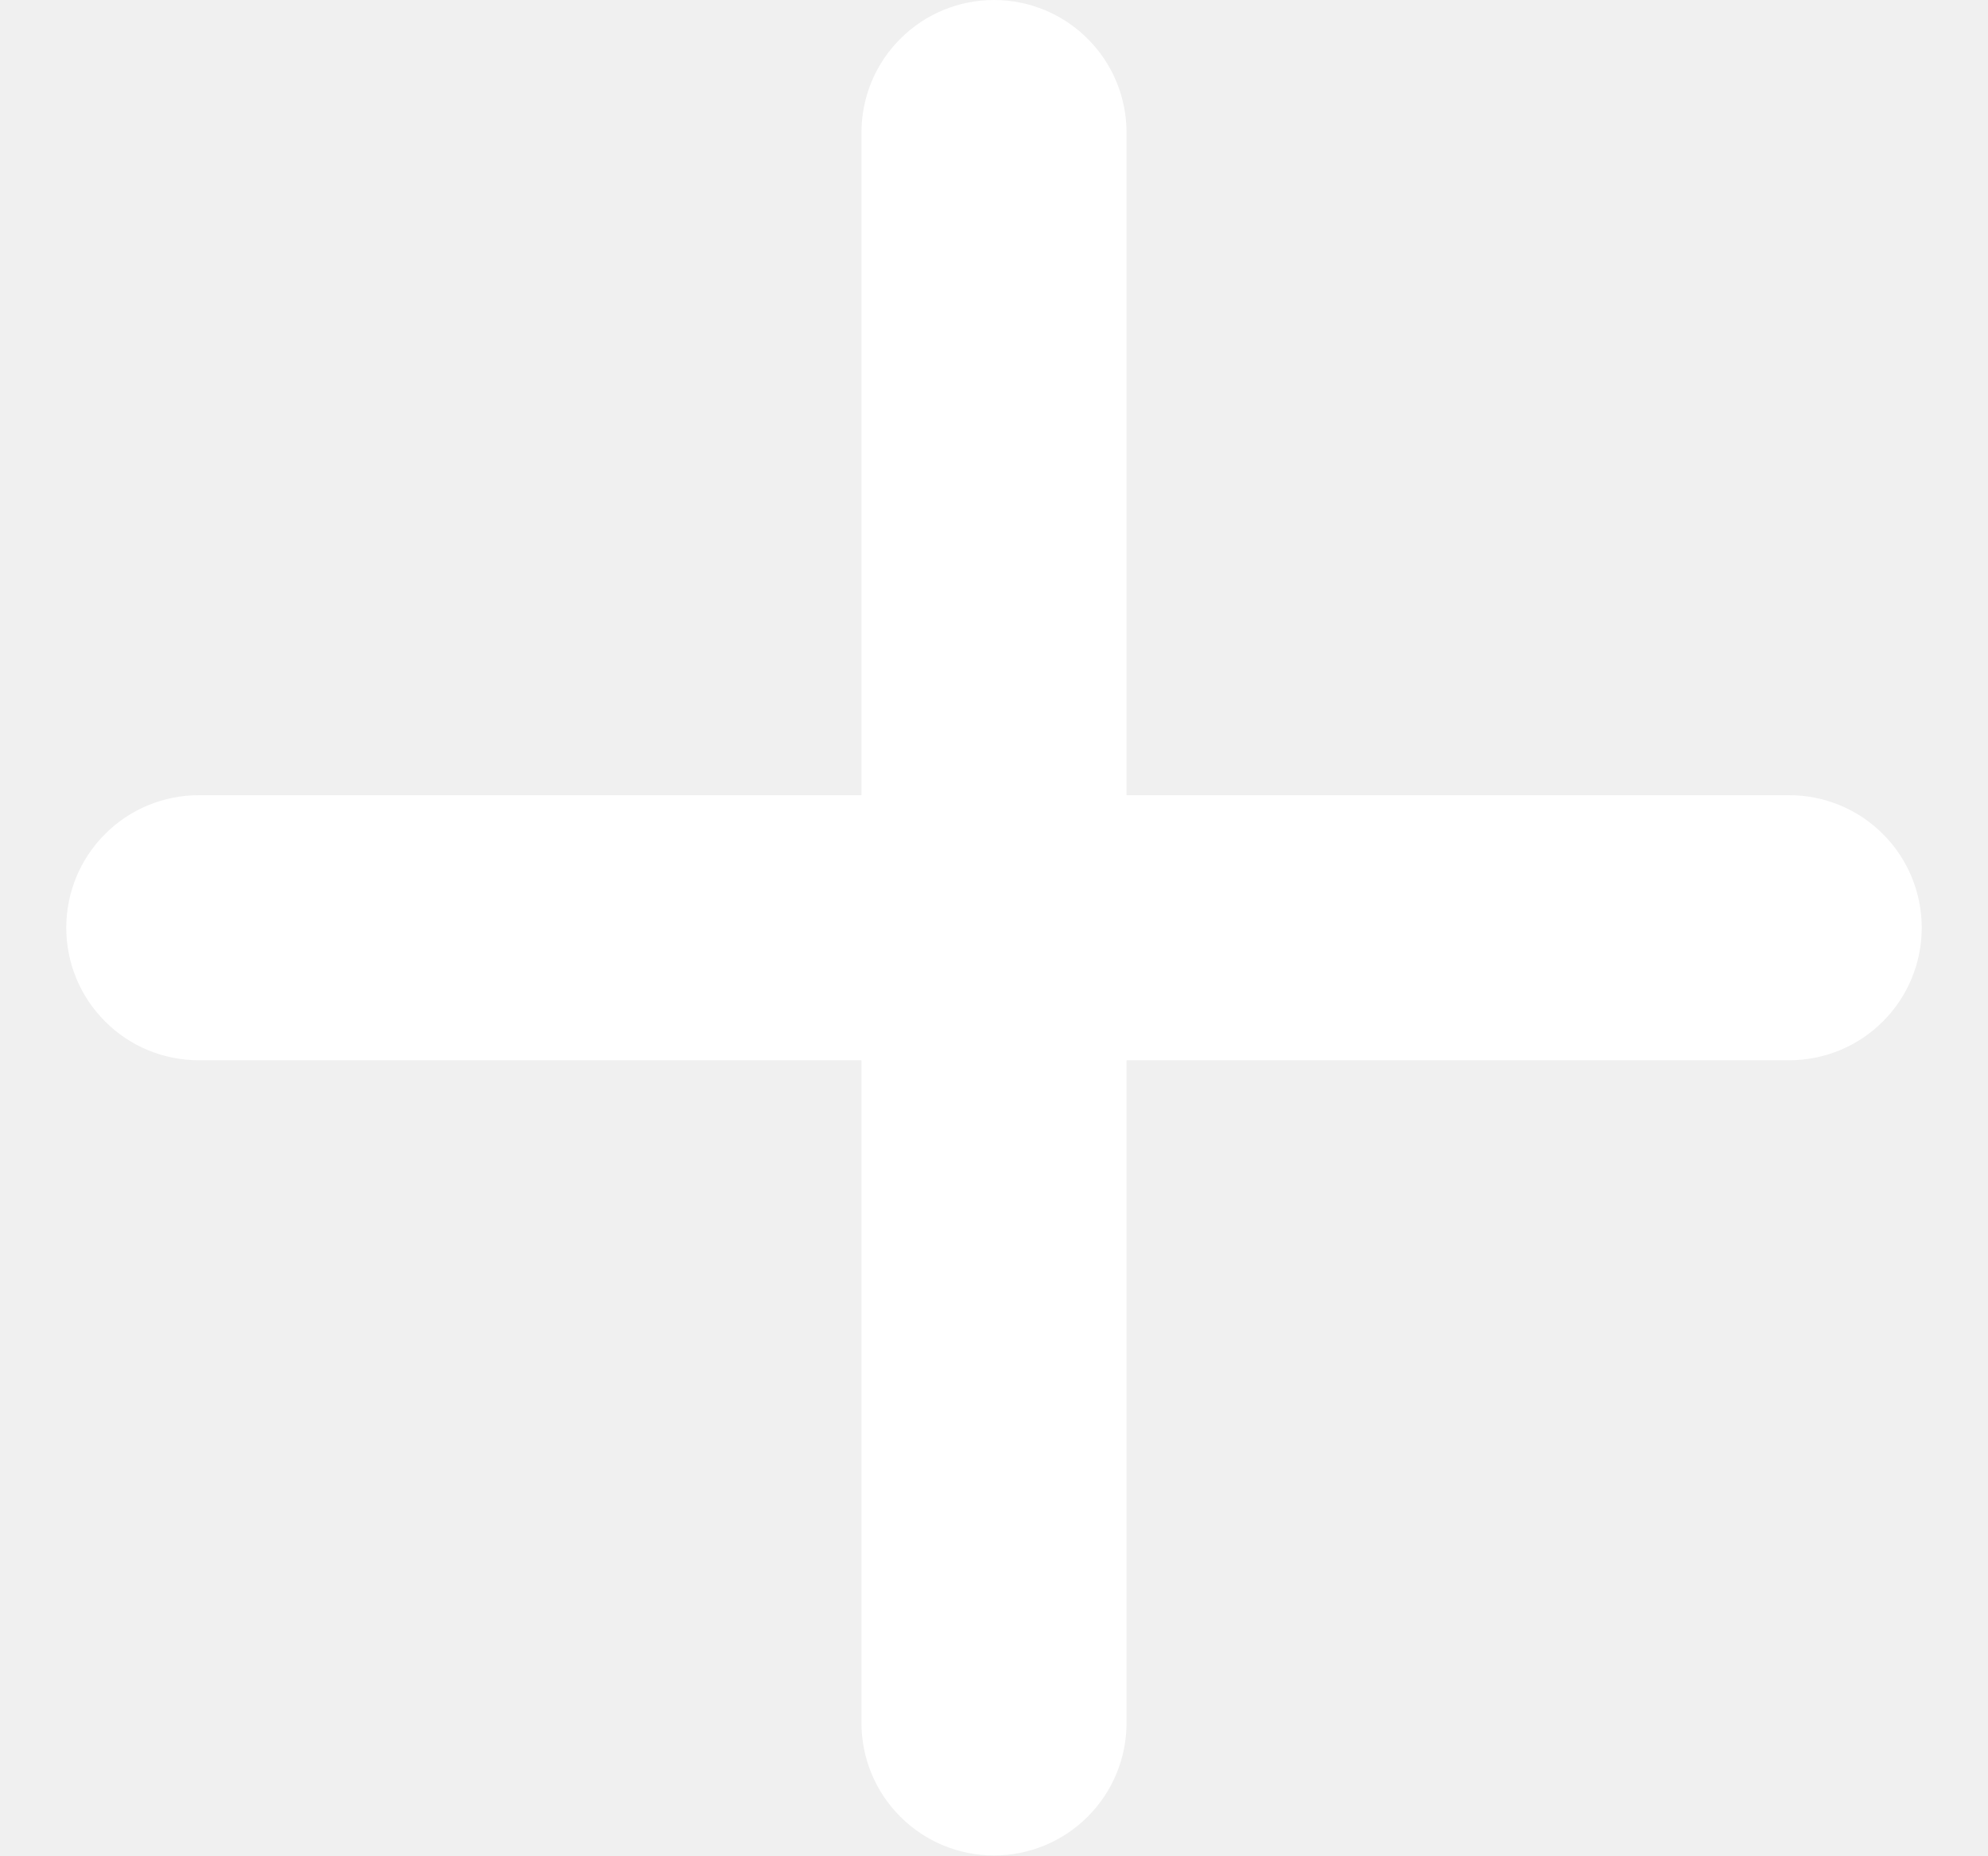
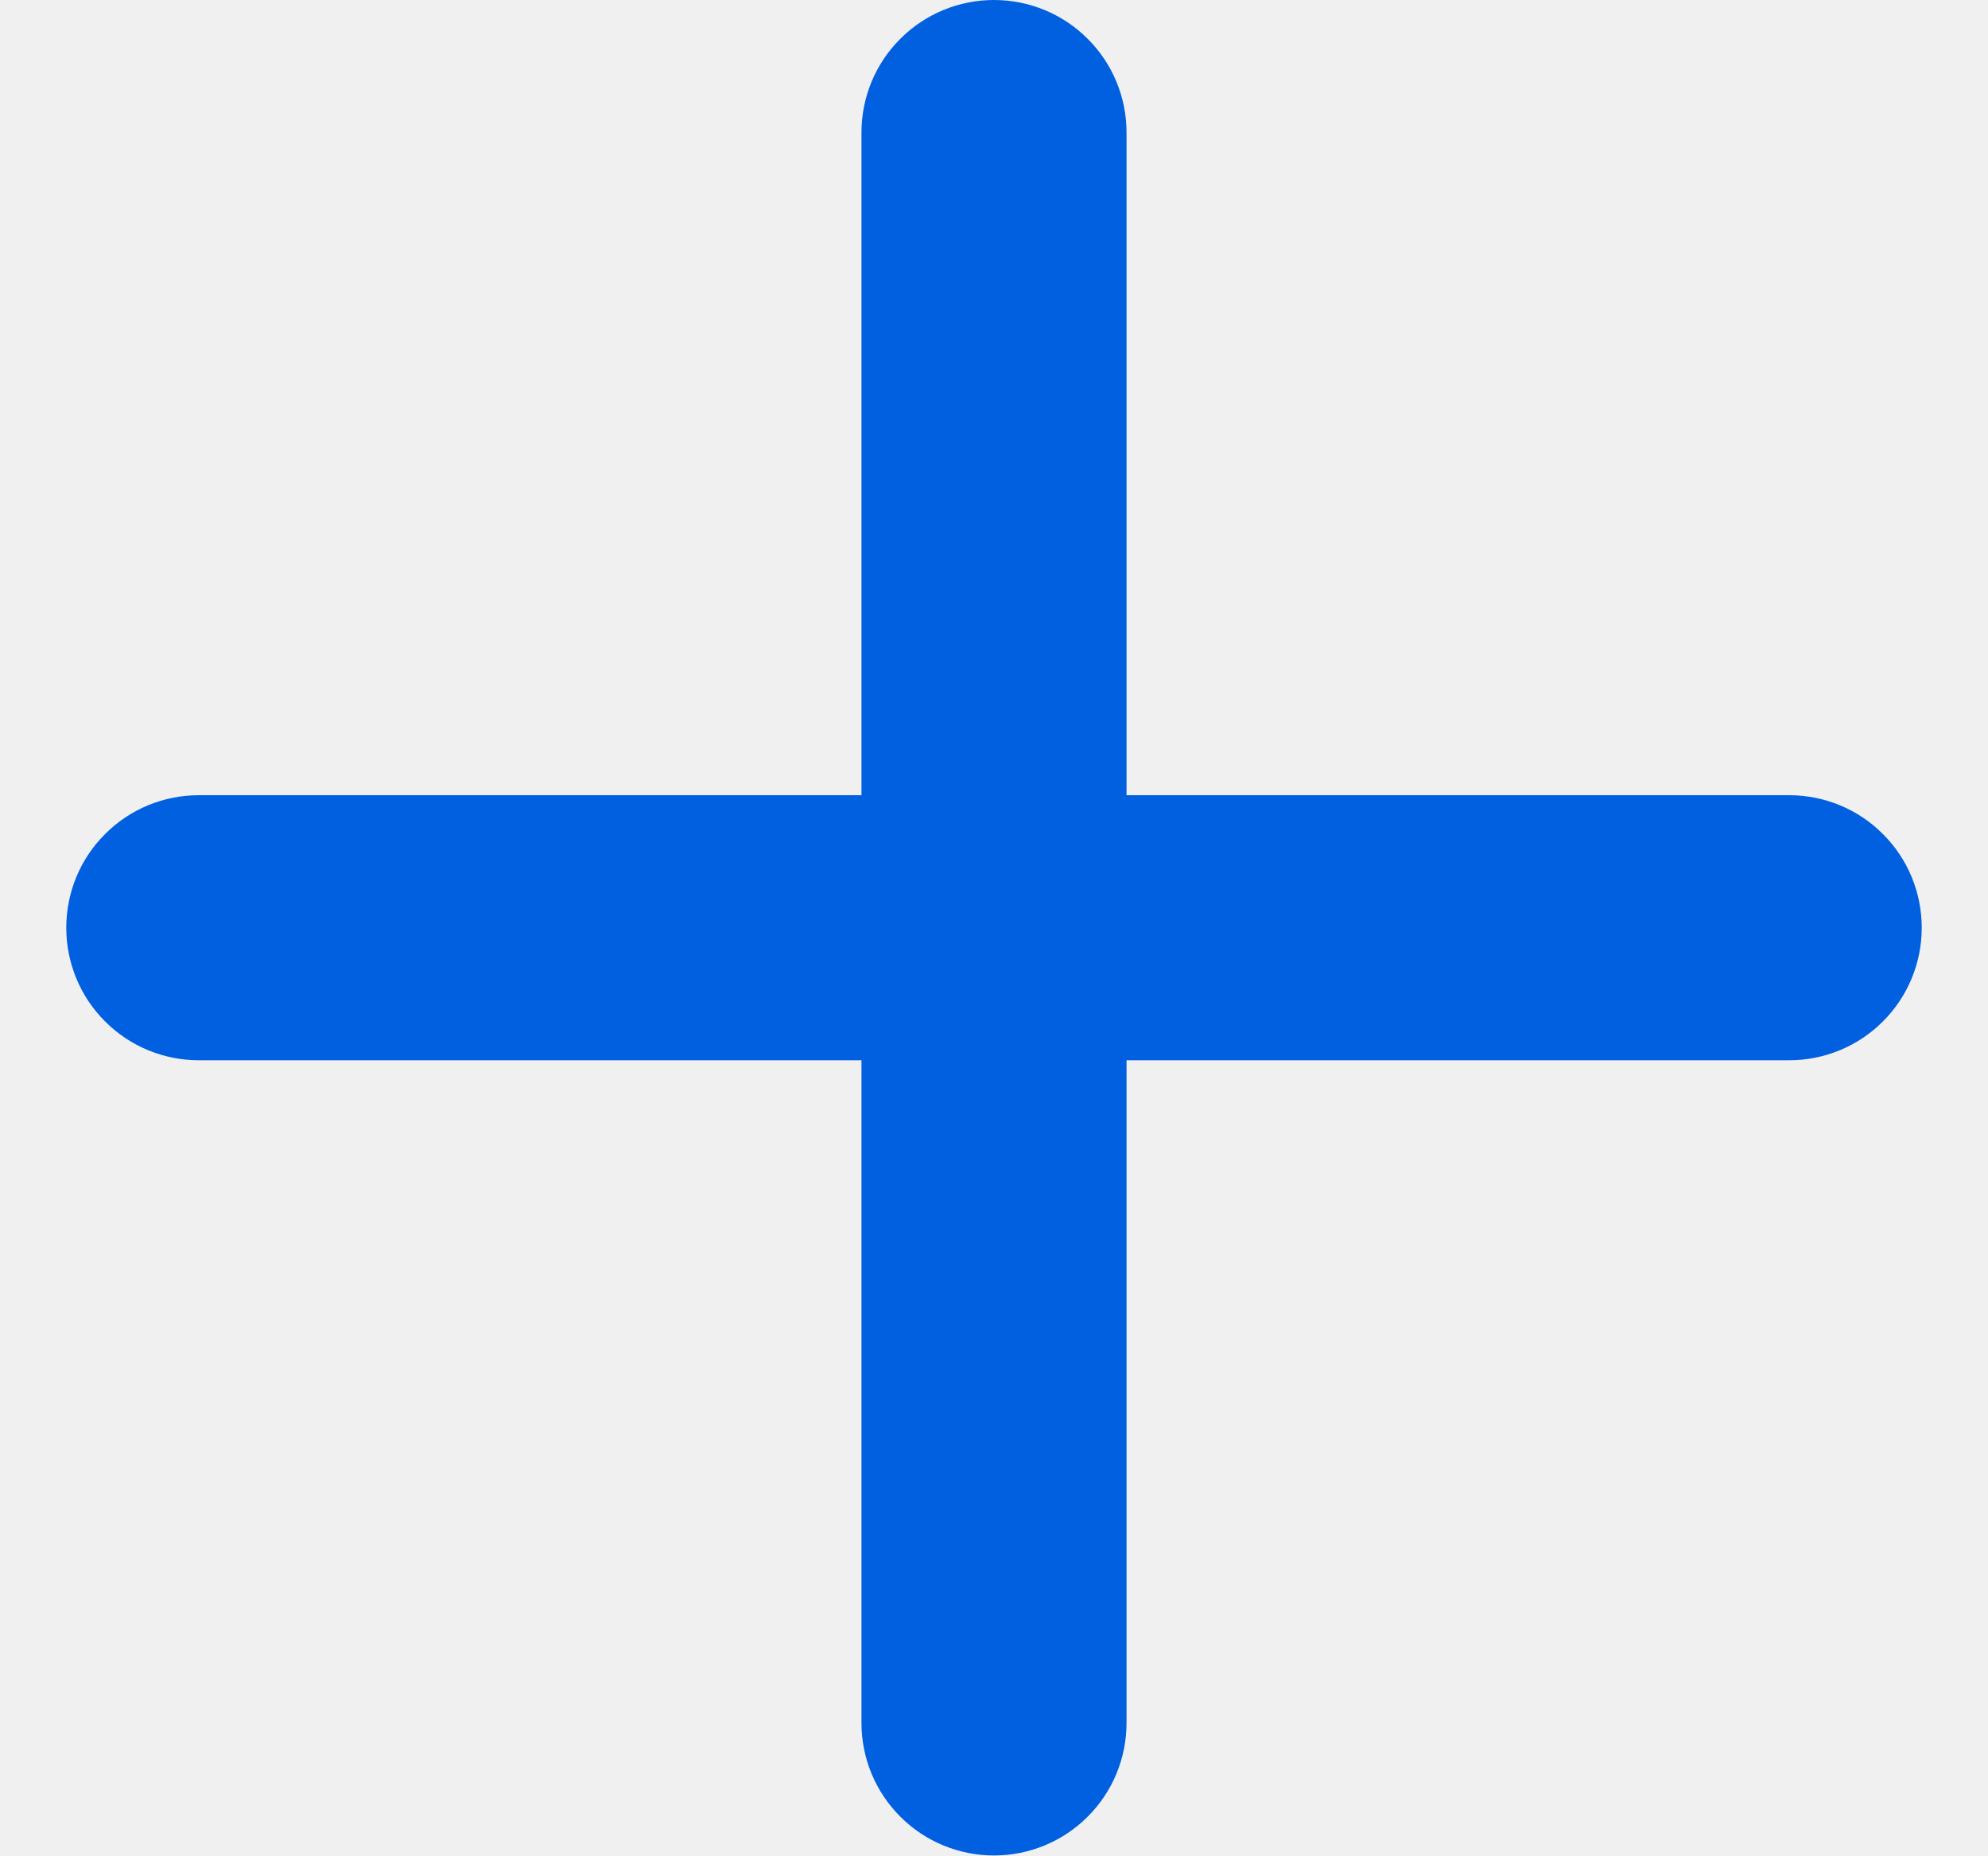
<svg xmlns="http://www.w3.org/2000/svg" width="15" height="14" viewBox="0 0 15 14" fill="none">
-   <path d="M13.5 6H8.5V1C8.5 0.735 8.395 0.48 8.207 0.293C8.02 0.105 7.765 0 7.5 0C7.235 0 6.98 0.105 6.793 0.293C6.605 0.48 6.5 0.735 6.5 1V6H1.5C1.235 6 0.98 6.105 0.793 6.293C0.605 6.48 0.5 6.735 0.5 7C0.5 7.265 0.605 7.52 0.793 7.707C0.98 7.895 1.235 8 1.5 8H6.5V13C6.5 13.265 6.605 13.52 6.793 13.707C6.98 13.895 7.235 14 7.5 14C7.765 14 8.02 13.895 8.207 13.707C8.395 13.52 8.5 13.265 8.5 13V8H13.5C13.765 8 14.02 7.895 14.207 7.707C14.395 7.52 14.5 7.265 14.5 7C14.5 6.735 14.395 6.48 14.207 6.293C14.02 6.105 13.765 6 13.5 6Z" fill="white" />
+   <path d="M13.5 6H8.5V1C8.5 0.735 8.395 0.48 8.207 0.293C8.02 0.105 7.765 0 7.5 0C7.235 0 6.98 0.105 6.793 0.293C6.605 0.48 6.5 0.735 6.5 1V6H1.5C1.235 6 0.98 6.105 0.793 6.293C0.605 6.48 0.5 6.735 0.5 7C0.5 7.265 0.605 7.52 0.793 7.707C0.98 7.895 1.235 8 1.5 8H6.5V13C6.5 13.265 6.605 13.52 6.793 13.707C6.98 13.895 7.235 14 7.5 14C7.765 14 8.02 13.895 8.207 13.707C8.395 13.52 8.5 13.265 8.5 13V8H13.5C13.765 8 14.02 7.895 14.207 7.707C14.395 7.52 14.5 7.265 14.5 7C14.5 6.735 14.395 6.48 14.207 6.293C14.02 6.105 13.765 6 13.5 6Z" fill="#0060DF" />
</svg>
